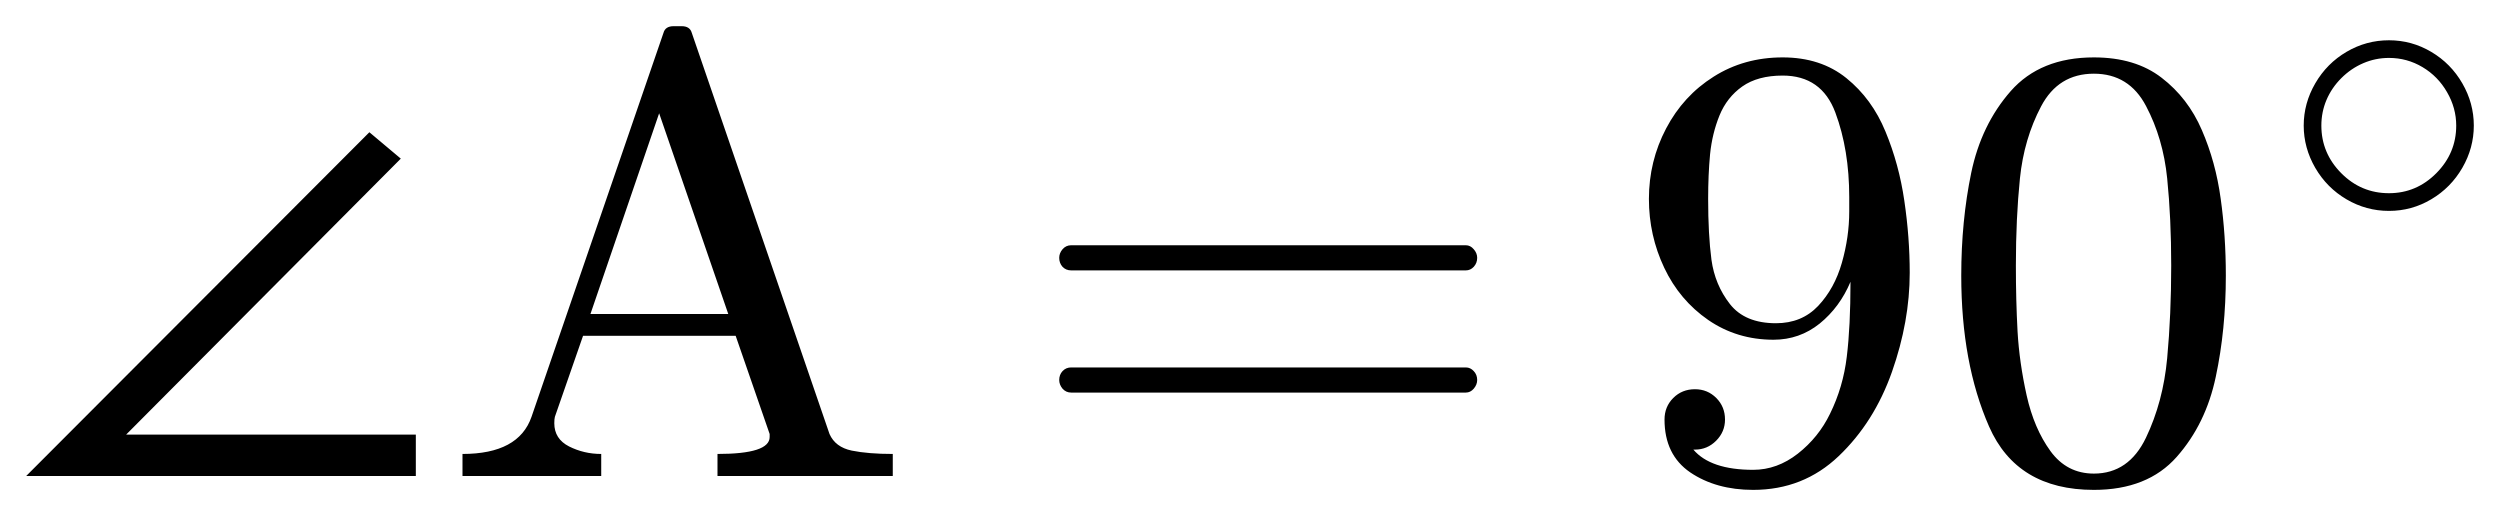
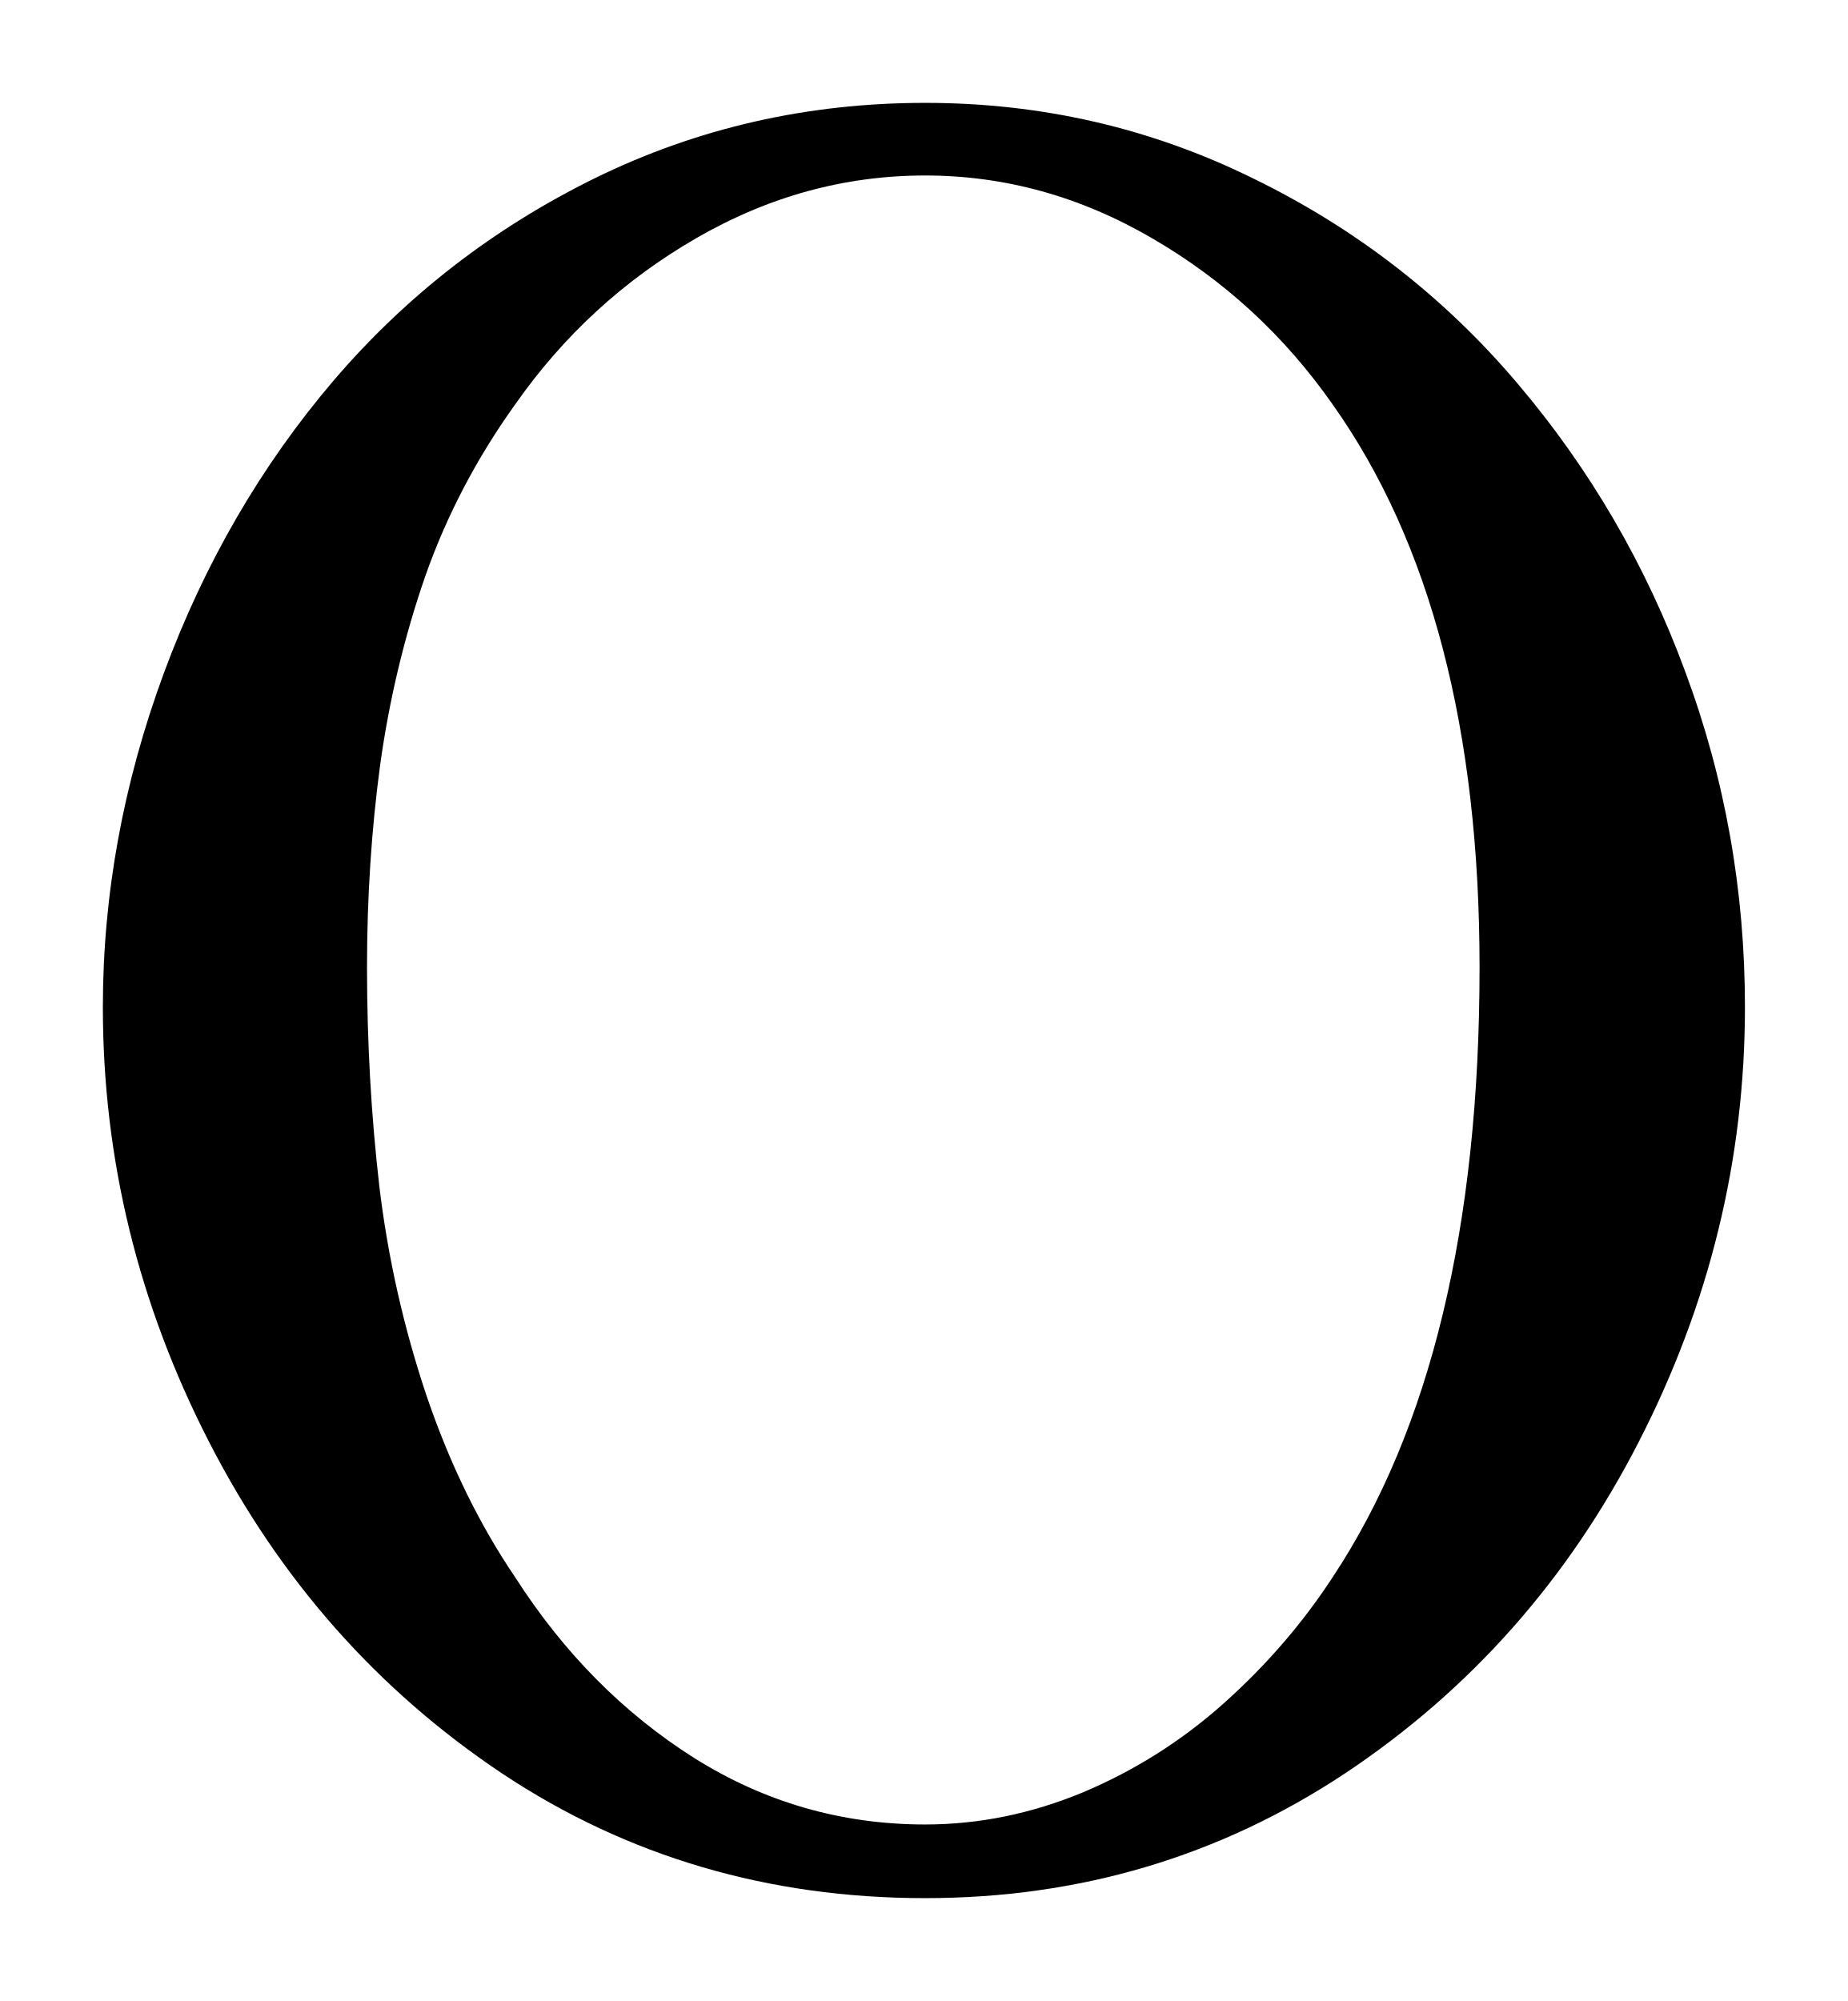
- <svg xmlns="http://www.w3.org/2000/svg" width="47.736pt" height="9.854pt" viewBox="0 0 47.736 9.854" version="1.1">
+ <svg xmlns="http://www.w3.org/2000/svg" width="8.982pt" height="9.726pt" viewBox="0 0 8.982 9.726" version="1.1">
  <defs>
    <style type="text/css">*{stroke-linejoin: round; stroke-linecap: butt}</style>
  </defs>
  <g id="figure_1">
    <g id="patch_1">
-       <path d="M 0 9.854  L 47.736 9.854  L 47.736 0  L 0 0  L 0 9.854  z " style="fill: none; opacity: 0" />
+       <path d="M 0 9.726  L 8.982 9.726  L 8.982 0  L 0 0  L 0 9.726  z " style="fill: none; opacity: 0" />
    </g>
    <g id="axes_1">
      <g id="patch_2">
-         <path d="M 7.94 9.089  L 0.5 9.089  L 7.053 2.525  L 7.653 3.029  L 2.409 8.298  L 7.94 8.298  L 7.94 9.089  z M 8.831 9.089  L 8.831 8.668  Q 9.903 8.668 10.149 7.959  L 12.669 0.627  Q 12.704 0.5 12.862 0.5  L 13.016 0.5  Q 13.173 0.5 13.209 0.627  L 15.839 8.287  Q 15.95 8.538 16.263 8.604  Q 16.578 8.668 17.047 8.668  L 17.047 9.089  L 13.7 9.089  L 13.7 8.668  Q 14.696 8.668 14.696 8.345  L 14.696 8.287  L 14.047 6.412  L 11.133 6.412  L 10.595 7.959  Q 10.584 8 10.584 8.081  Q 10.584 8.381 10.867 8.525  Q 11.152 8.668 11.48 8.668  L 11.48 9.089  L 8.831 9.089  z M 11.274 5.996  L 13.906 5.996  L 12.586 2.163  L 11.274 5.996  z M 20.453 7.496  Q 20.354 7.496 20.288 7.421  Q 20.225 7.344 20.225 7.256  Q 20.225 7.156 20.288 7.087  Q 20.354 7.016 20.453 7.016  L 27.989 7.016  Q 28.077 7.016 28.141 7.087  Q 28.206 7.156 28.206 7.256  Q 28.206 7.344 28.141 7.421  Q 28.077 7.496 27.989 7.496  L 20.453 7.496  z M 20.453 5.163  Q 20.354 5.163 20.288 5.094  Q 20.225 5.022 20.225 4.923  Q 20.225 4.835 20.288 4.76  Q 20.354 4.683 20.453 4.683  L 27.989 4.683  Q 28.077 4.683 28.141 4.76  Q 28.206 4.835 28.206 4.923  Q 28.206 5.022 28.141 5.094  Q 28.077 5.163 27.989 5.163  L 20.453 5.163  z M 32.334 8.585  Q 32.663 8.971 33.476 8.971  Q 33.934 8.971 34.329 8.662  Q 34.725 8.351 34.943 7.901  Q 35.194 7.391 35.263 6.813  Q 35.334 6.236 35.334 5.381  Q 35.13 5.866 34.746 6.178  Q 34.361 6.487 33.864 6.487  Q 33.167 6.487 32.618 6.11  Q 32.07 5.731 31.778 5.114  Q 31.485 4.496 31.485 3.798  Q 31.485 3.078 31.813 2.454  Q 32.141 1.829 32.721 1.464  Q 33.302 1.096 34.039 1.096  Q 34.766 1.096 35.256 1.492  Q 35.745 1.887 36.002 2.512  Q 36.261 3.136 36.362 3.834  Q 36.465 4.531 36.465 5.21  Q 36.465 6.136 36.126 7.1  Q 35.786 8.064 35.109 8.709  Q 34.433 9.354 33.476 9.354  Q 32.768 9.354 32.274 9.02  Q 31.783 8.684 31.783 8.011  Q 31.783 7.766 31.95 7.599  Q 32.117 7.432 32.364 7.432  Q 32.604 7.432 32.771 7.599  Q 32.938 7.766 32.938 8.011  Q 32.938 8.246 32.768 8.416  Q 32.599 8.585 32.364 8.585  L 32.334 8.585  z M 33.911 6.172  Q 34.403 6.172 34.716 5.842  Q 35.029 5.51 35.169 5.019  Q 35.31 4.526 35.31 4.038  L 35.31 3.809  L 35.31 3.763  Q 35.31 2.861 35.046 2.152  Q 34.783 1.443 34.039 1.443  Q 33.564 1.443 33.268 1.651  Q 32.974 1.859 32.833 2.204  Q 32.693 2.549 32.653 2.943  Q 32.616 3.335 32.616 3.798  Q 32.616 4.479 32.679 4.959  Q 32.745 5.439 33.032 5.806  Q 33.319 6.172 33.911 6.172  z M 39.981 9.354  Q 38.511 9.354 37.98 8.144  Q 37.449 6.933 37.449 5.263  Q 37.449 4.22 37.639 3.301  Q 37.83 2.381 38.394 1.739  Q 38.961 1.096 39.981 1.096  Q 40.772 1.096 41.274 1.484  Q 41.779 1.871 42.043 2.484  Q 42.308 3.095 42.403 3.796  Q 42.501 4.496 42.501 5.263  Q 42.501 6.294 42.309 7.194  Q 42.12 8.094 41.563 8.724  Q 41.006 9.354 39.981 9.354  z M 39.981 9.043  Q 40.648 9.043 40.976 8.358  Q 41.304 7.672 41.381 6.839  Q 41.458 6.007 41.458 5.069  Q 41.458 4.168 41.381 3.406  Q 41.304 2.643 40.978 2.026  Q 40.654 1.407 39.981 1.407  Q 39.302 1.407 38.974 2.03  Q 38.646 2.651 38.569 3.41  Q 38.492 4.168 38.492 5.069  Q 38.492 5.737 38.524 6.329  Q 38.558 6.922 38.698 7.552  Q 38.839 8.182 39.152 8.613  Q 39.465 9.043 39.981 9.043  z M 45.616 4.027  Q 45.182 4.027 44.807 3.807  Q 44.431 3.587 44.209 3.206  Q 43.988 2.824 43.988 2.398  Q 43.988 1.971 44.209 1.591  Q 44.431 1.209 44.807 0.989  Q 45.182 0.769 45.616 0.769  Q 46.051 0.769 46.424 0.991  Q 46.798 1.212 47.017 1.592  Q 47.236 1.971 47.236 2.398  Q 47.236 2.824 47.017 3.204  Q 46.798 3.583 46.424 3.805  Q 46.051 4.027 45.616 4.027  z M 45.616 3.689  Q 46.141 3.689 46.521 3.306  Q 46.9 2.923 46.9 2.398  Q 46.9 2.062 46.725 1.76  Q 46.552 1.458 46.257 1.282  Q 45.962 1.106 45.616 1.106  Q 45.358 1.106 45.124 1.207  Q 44.891 1.307 44.706 1.492  Q 44.522 1.676 44.423 1.908  Q 44.325 2.139 44.325 2.398  Q 44.325 2.923 44.704 3.306  Q 45.084 3.689 45.616 3.689  z " clip-path="url(#p627a6c79a5)" />
+         <path d="M 4.497 9.226  Q 3.354 9.226 2.442 8.621  Q 1.531 8.013 1.016 7.008  Q 0.5 6.003 0.5 4.895  Q 0.5 4.076 0.796 3.273  Q 1.093 2.469 1.623 1.848  Q 2.154 1.228 2.896 0.864  Q 3.641 0.5 4.497 0.5  Q 5.347 0.5 6.093 0.868  Q 6.841 1.233 7.374 1.861  Q 7.906 2.487 8.193 3.268  Q 8.482 4.046 8.482 4.895  Q 8.482 6.003 7.966 7.008  Q 7.451 8.013 6.536 8.621  Q 5.622 9.226 4.497 9.226  z M 2.504 7.666  Q 2.857 8.217 3.373 8.544  Q 3.888 8.868 4.497 8.868  Q 4.889 8.868 5.266 8.711  Q 5.645 8.551 5.952 8.276  Q 6.26 8 6.478 7.666  Q 7.192 6.588 7.192 4.702  Q 7.192 2.973 6.478 1.966  Q 6.125 1.462 5.6 1.158  Q 5.077 0.853 4.497 0.853  Q 3.911 0.853 3.384 1.158  Q 2.857 1.462 2.504 1.966  Q 2.223 2.358 2.067 2.801  Q 1.914 3.243 1.848 3.717  Q 1.784 4.192 1.784 4.702  Q 1.784 5.247 1.844 5.767  Q 1.906 6.284 2.073 6.783  Q 2.242 7.28 2.504 7.666  z " clip-path="url(#p2cb3d939d5)" />
      </g>
    </g>
  </g>
  <defs>
-     <clipPath id="p627a6c79a5">
-       <rect x="0" y="0" width="47.736" height="9.854" />
+     <clipPath id="p2cb3d939d5">
+       <rect x="0" y="0" width="8.982" height="9.726" />
    </clipPath>
  </defs>
</svg>
